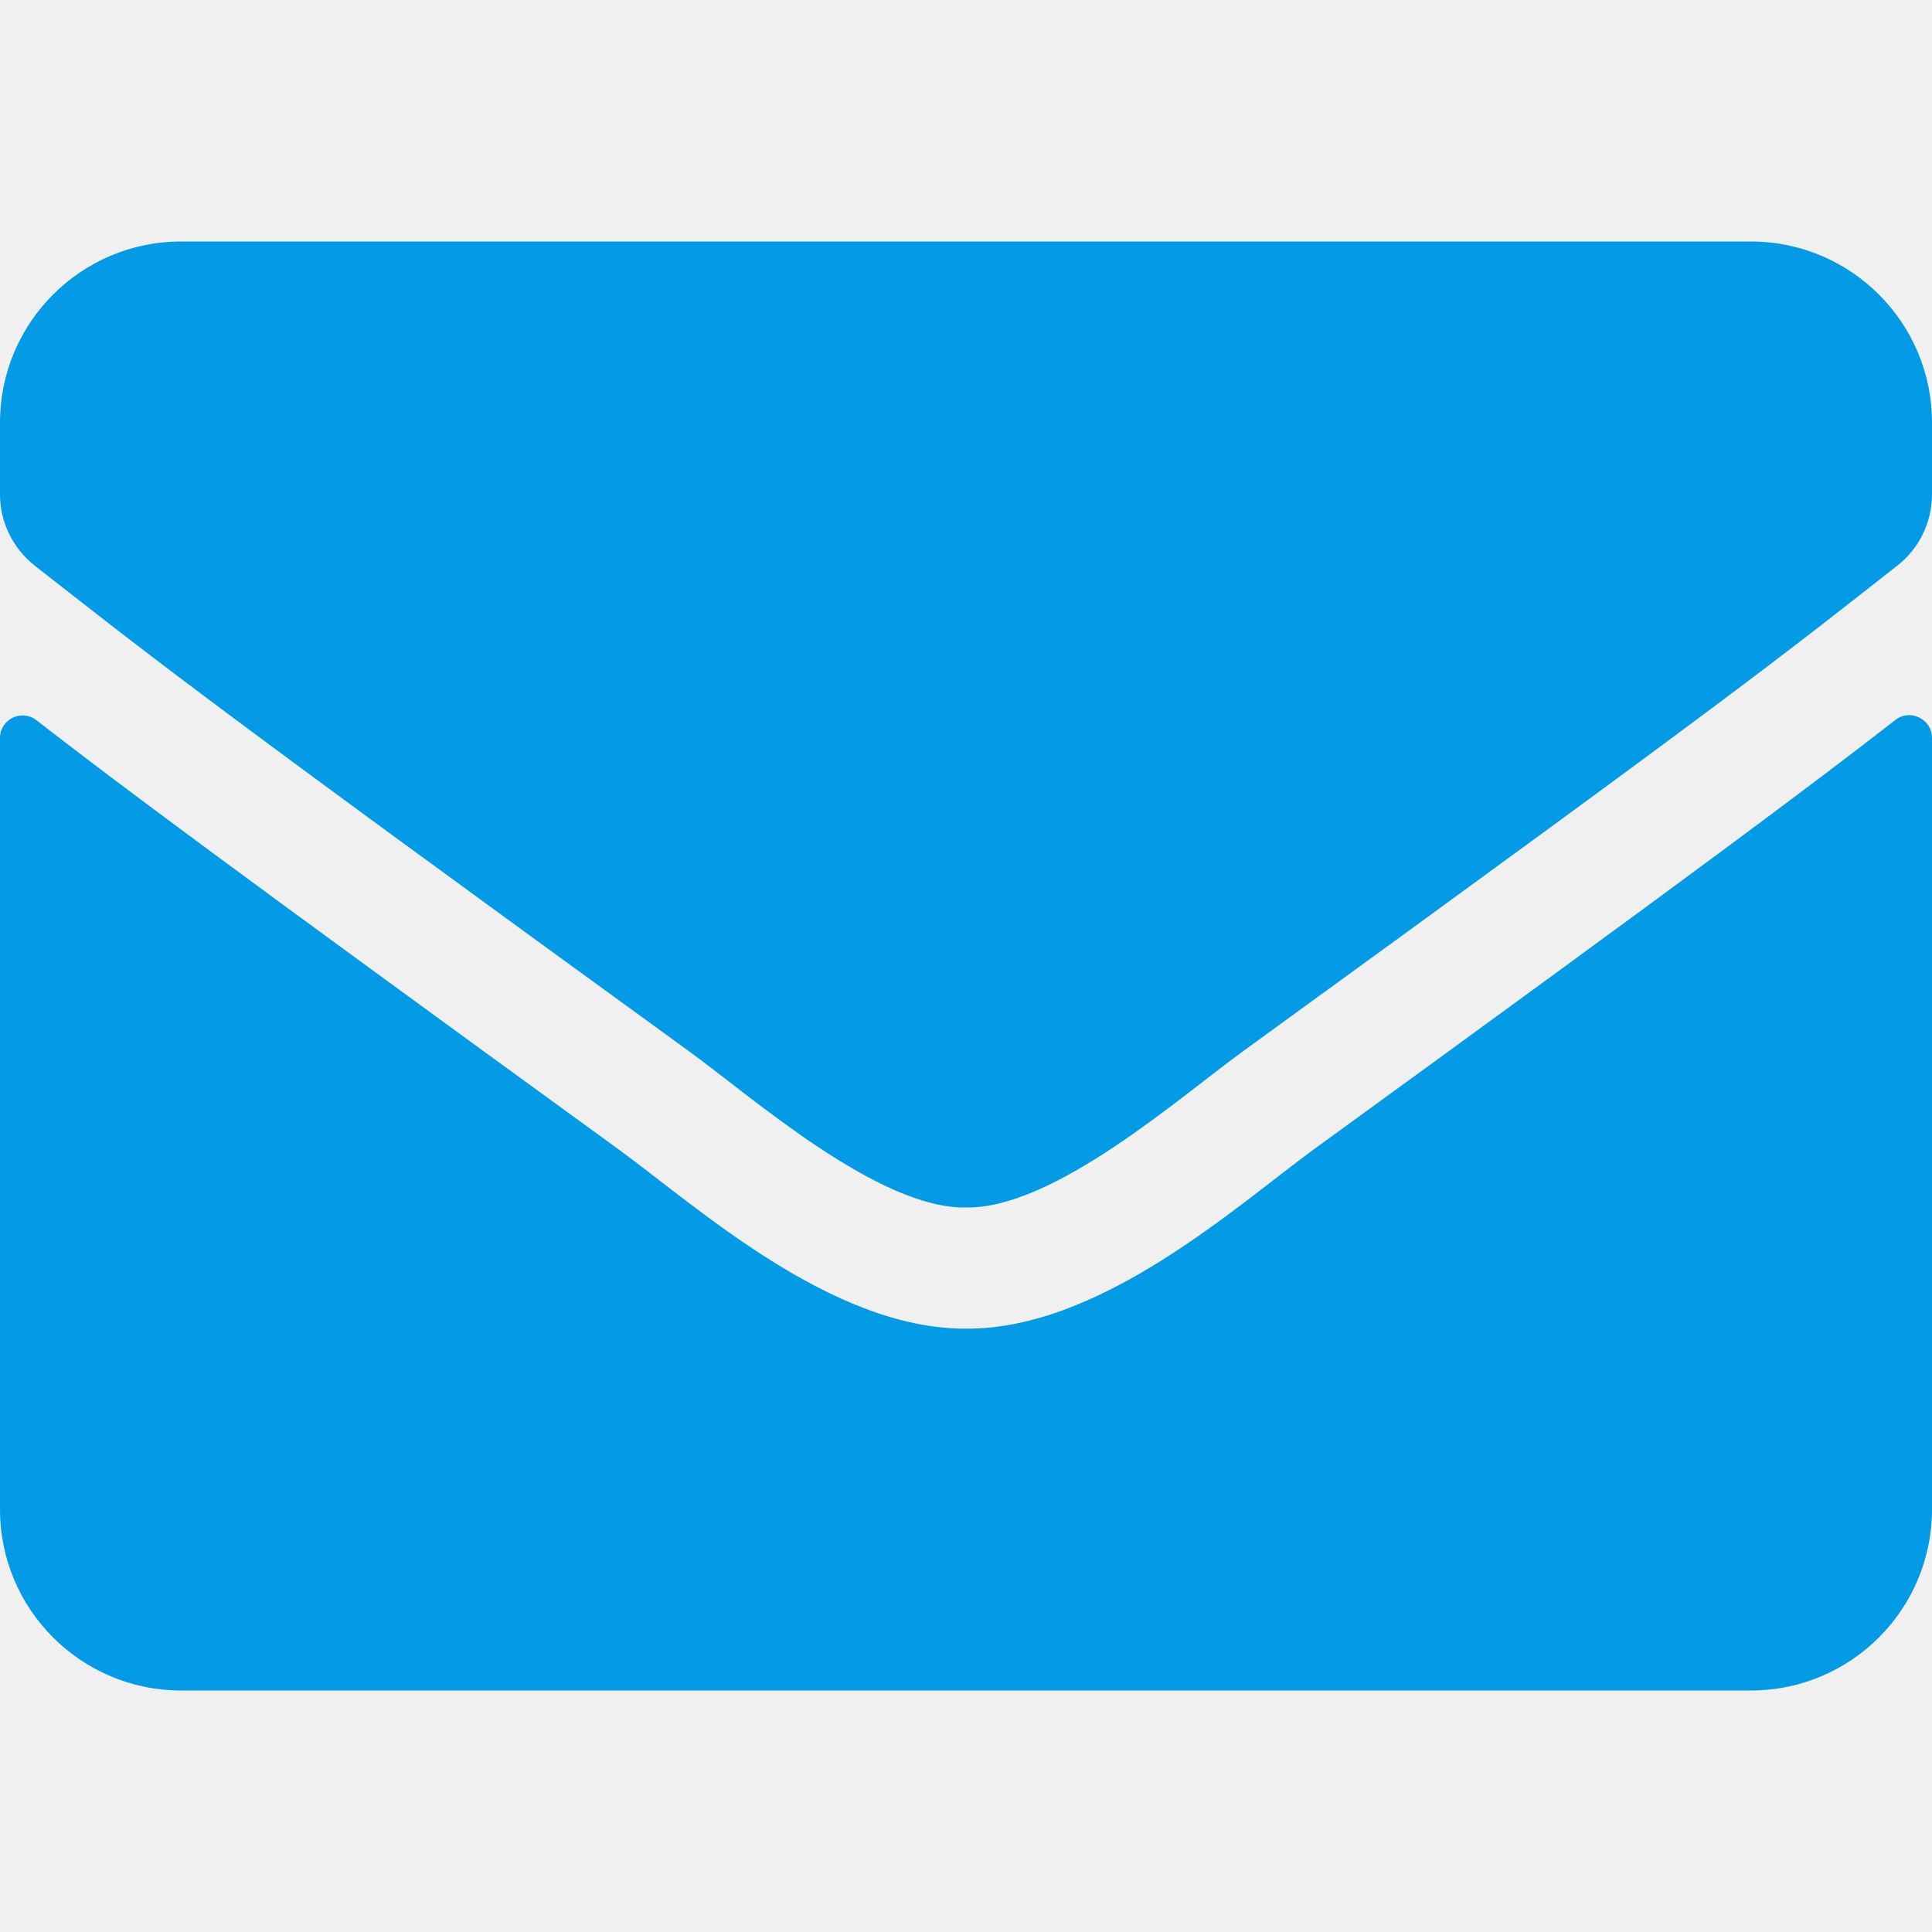
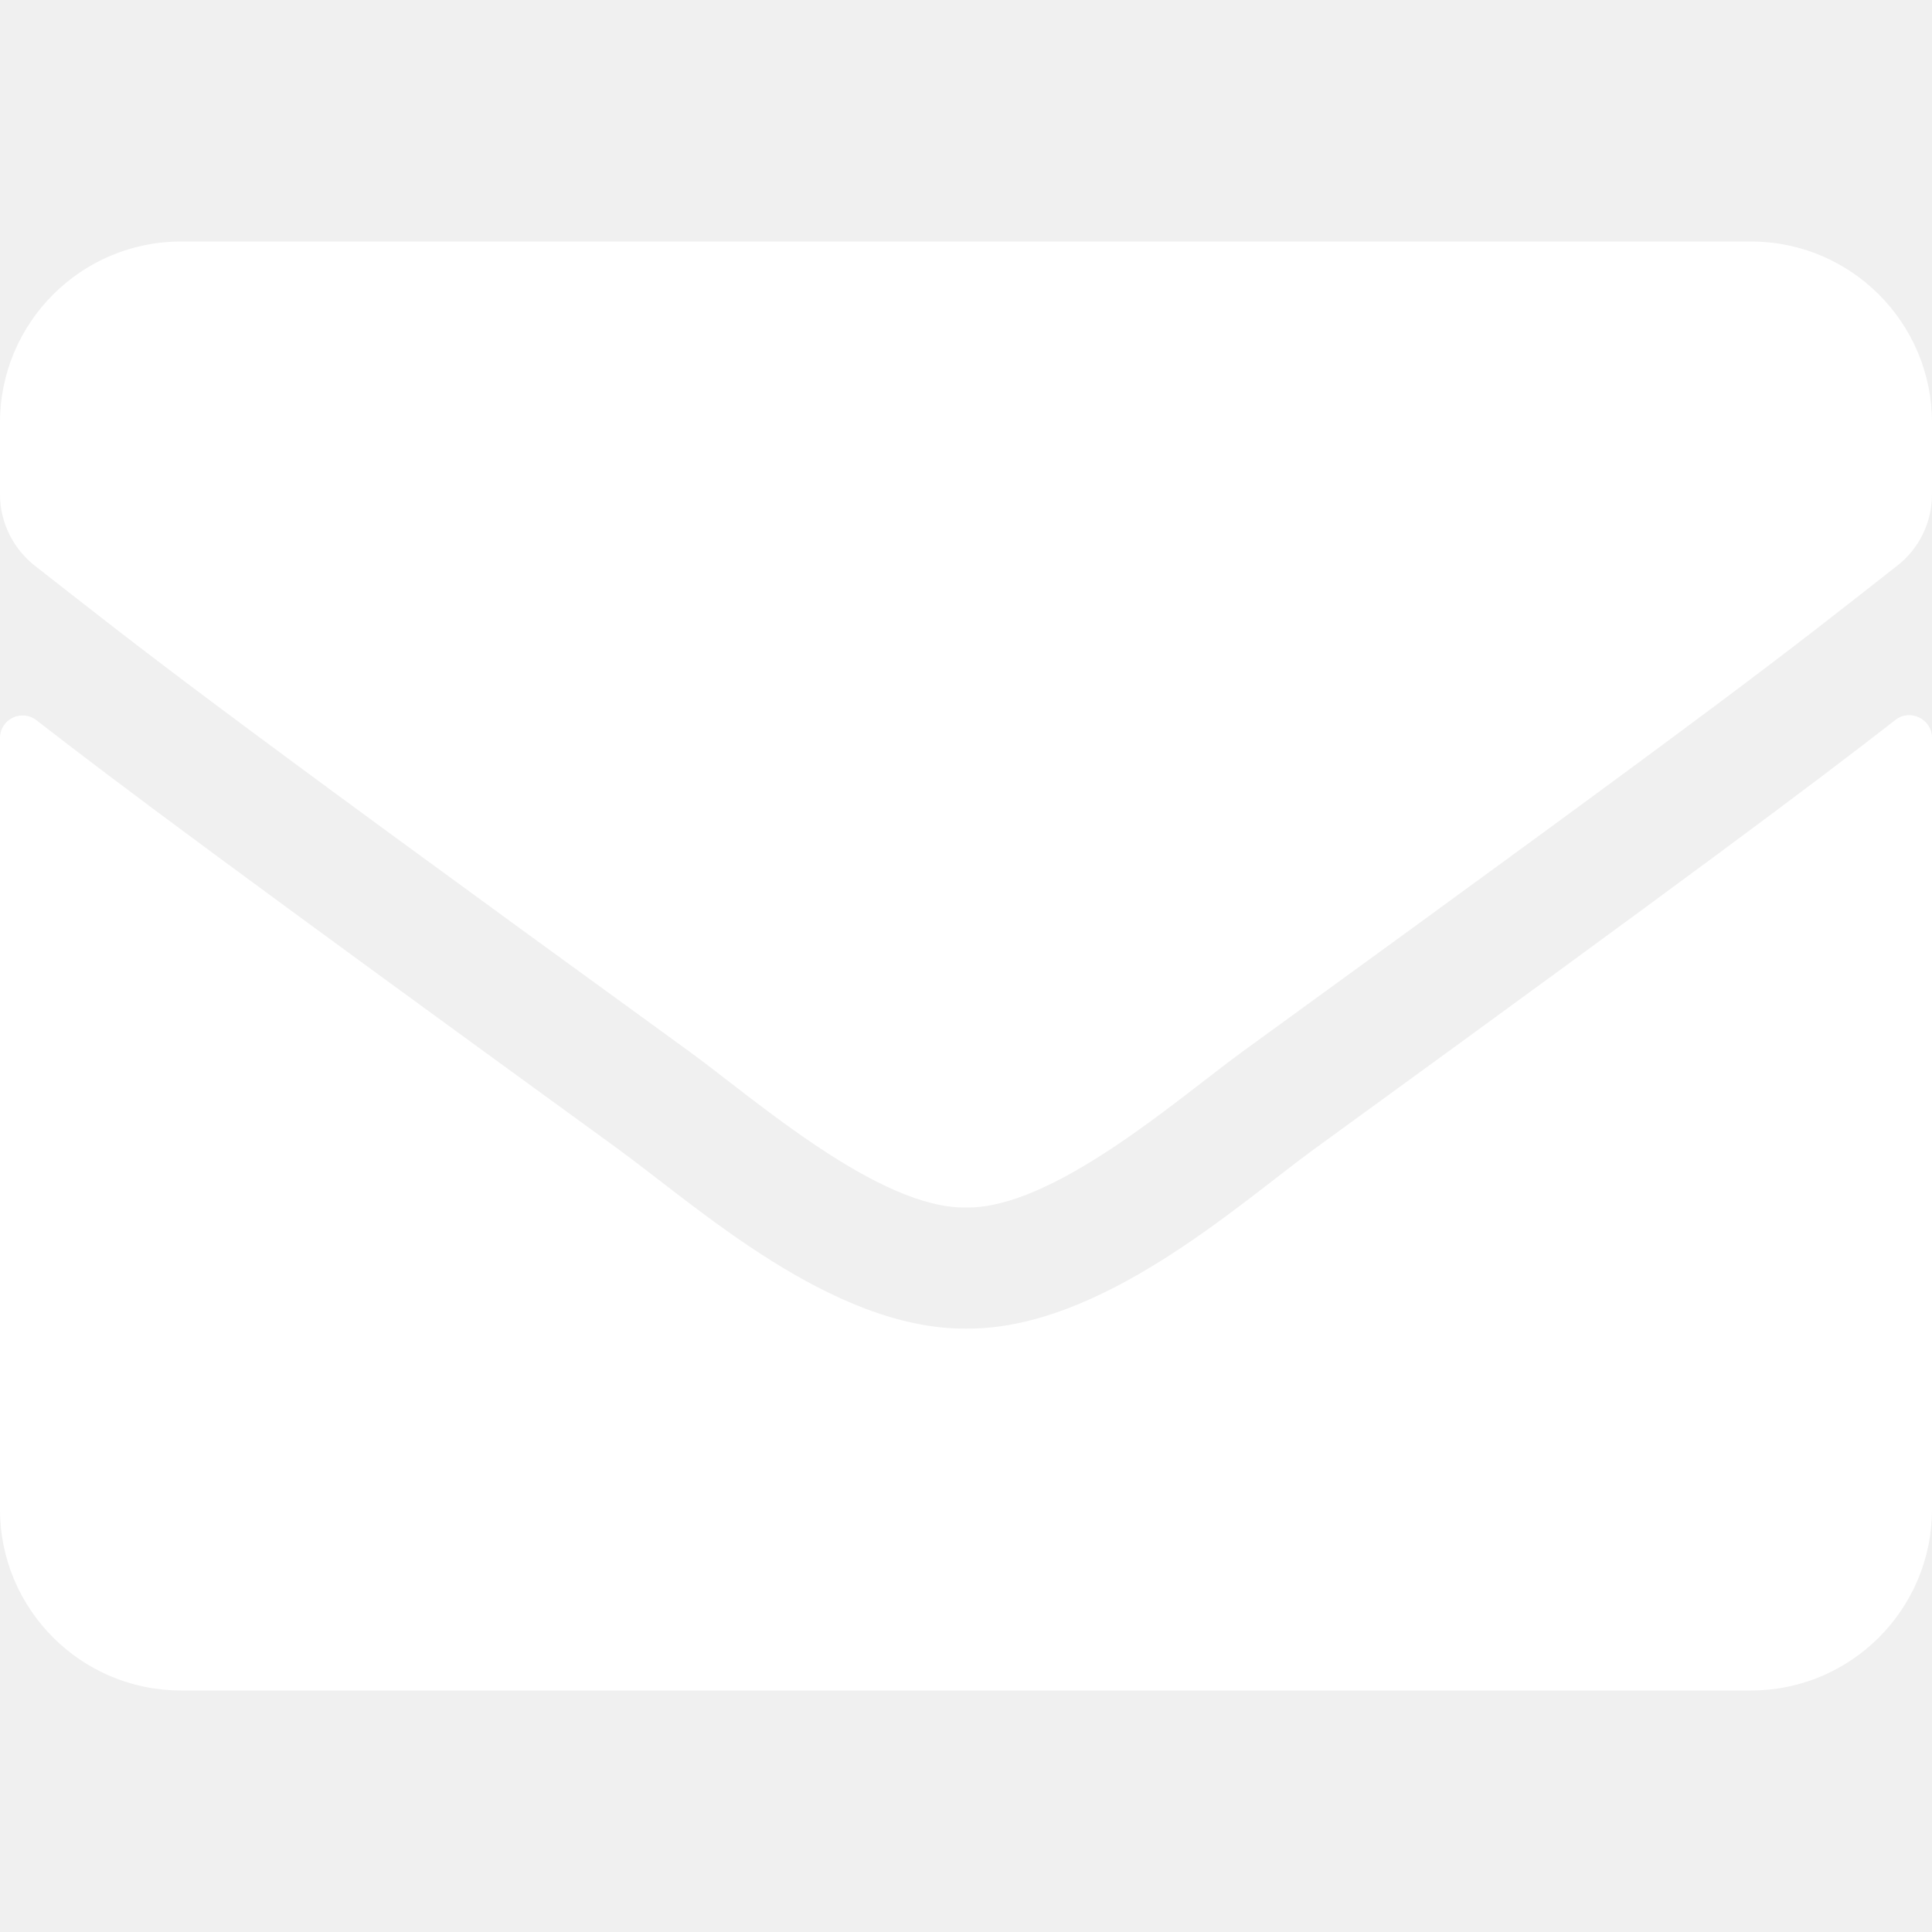
<svg xmlns="http://www.w3.org/2000/svg" aria-hidden="true" focusable="false" data-prefix="fas" data-icon="envelope" role="img" viewBox="0 0 512 512" class="svg-inline--fa fa-envelope fa-w-16 fa-3x">
-   <path style="fill:#039be5;" d="M502.3 190.8c3.9-3.1 9.7-.2 9.7 4.7V400c0 26.5-21.5 48-48 48H48c-26.5 0-48-21.5-48-48V195.6c0-5 5.7-7.8 9.7-4.7 22.4 17.4 52.1 39.5 154.1 113.6 21.1 15.4 56.7 47.8 92.2 47.6 35.7.3 72-32.8 92.3-47.6 102-74.1 131.6-96.3 154-113.7zM256 320c23.2.4 56.6-29.2 73.4-41.4 132.7-96.3 142.8-104.7 173.4-128.7 5.8-4.5 9.2-11.5 9.2-18.9v-19c0-26.5-21.5-48-48-48H48C21.5 64 0 85.5 0 112v19c0 7.4 3.4 14.3 9.2 18.9 30.6 23.9 40.7 32.4 173.4 128.7 16.8 12.2 50.2 41.8 73.4 41.4z" class="" />
+   <path style="fill:#fff;" d="M502.3 190.8c3.9-3.1 9.7-.2 9.7 4.7V400c0 26.5-21.5 48-48 48H48c-26.5 0-48-21.5-48-48V195.6c0-5 5.7-7.8 9.7-4.7 22.4 17.4 52.1 39.5 154.1 113.6 21.1 15.4 56.7 47.8 92.2 47.6 35.7.3 72-32.8 92.3-47.6 102-74.1 131.6-96.3 154-113.7zM256 320c23.2.4 56.6-29.2 73.4-41.4 132.7-96.3 142.8-104.7 173.4-128.7 5.8-4.5 9.2-11.5 9.2-18.9v-19c0-26.5-21.5-48-48-48H48C21.5 64 0 85.5 0 112v19c0 7.4 3.4 14.3 9.2 18.9 30.6 23.9 40.7 32.4 173.4 128.7 16.8 12.2 50.2 41.8 73.4 41.4z" class="" />
</svg>
